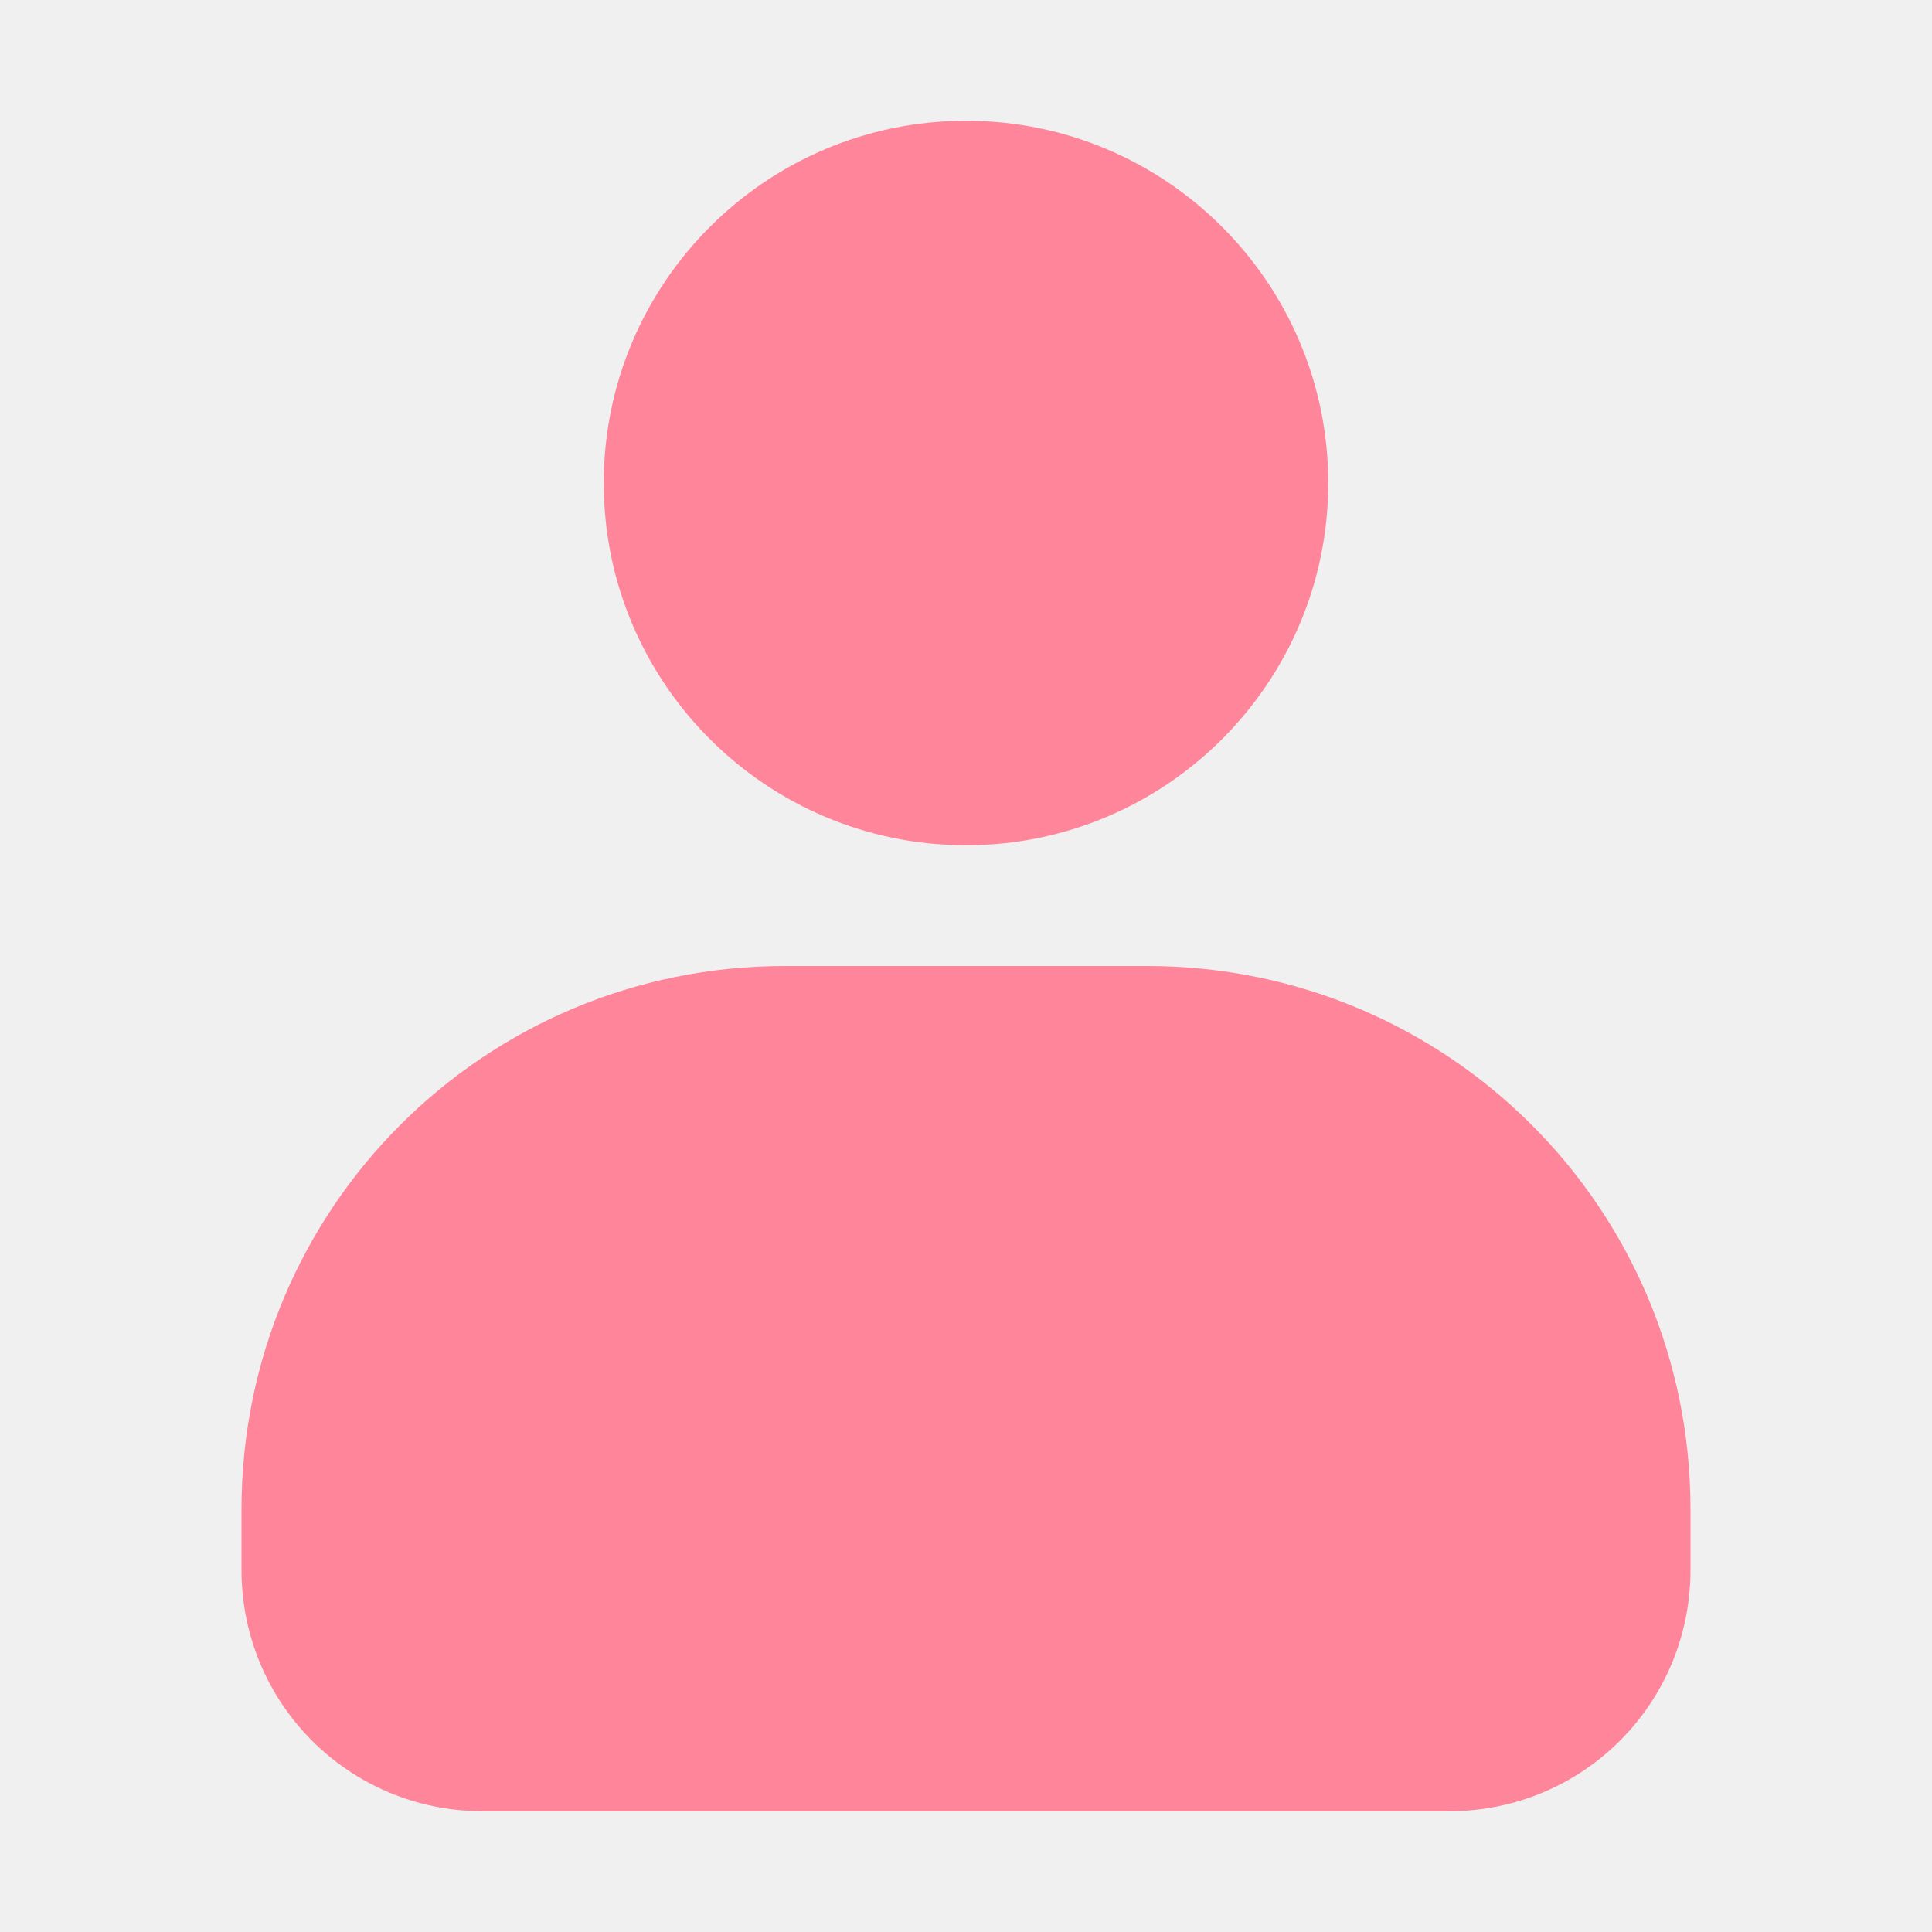
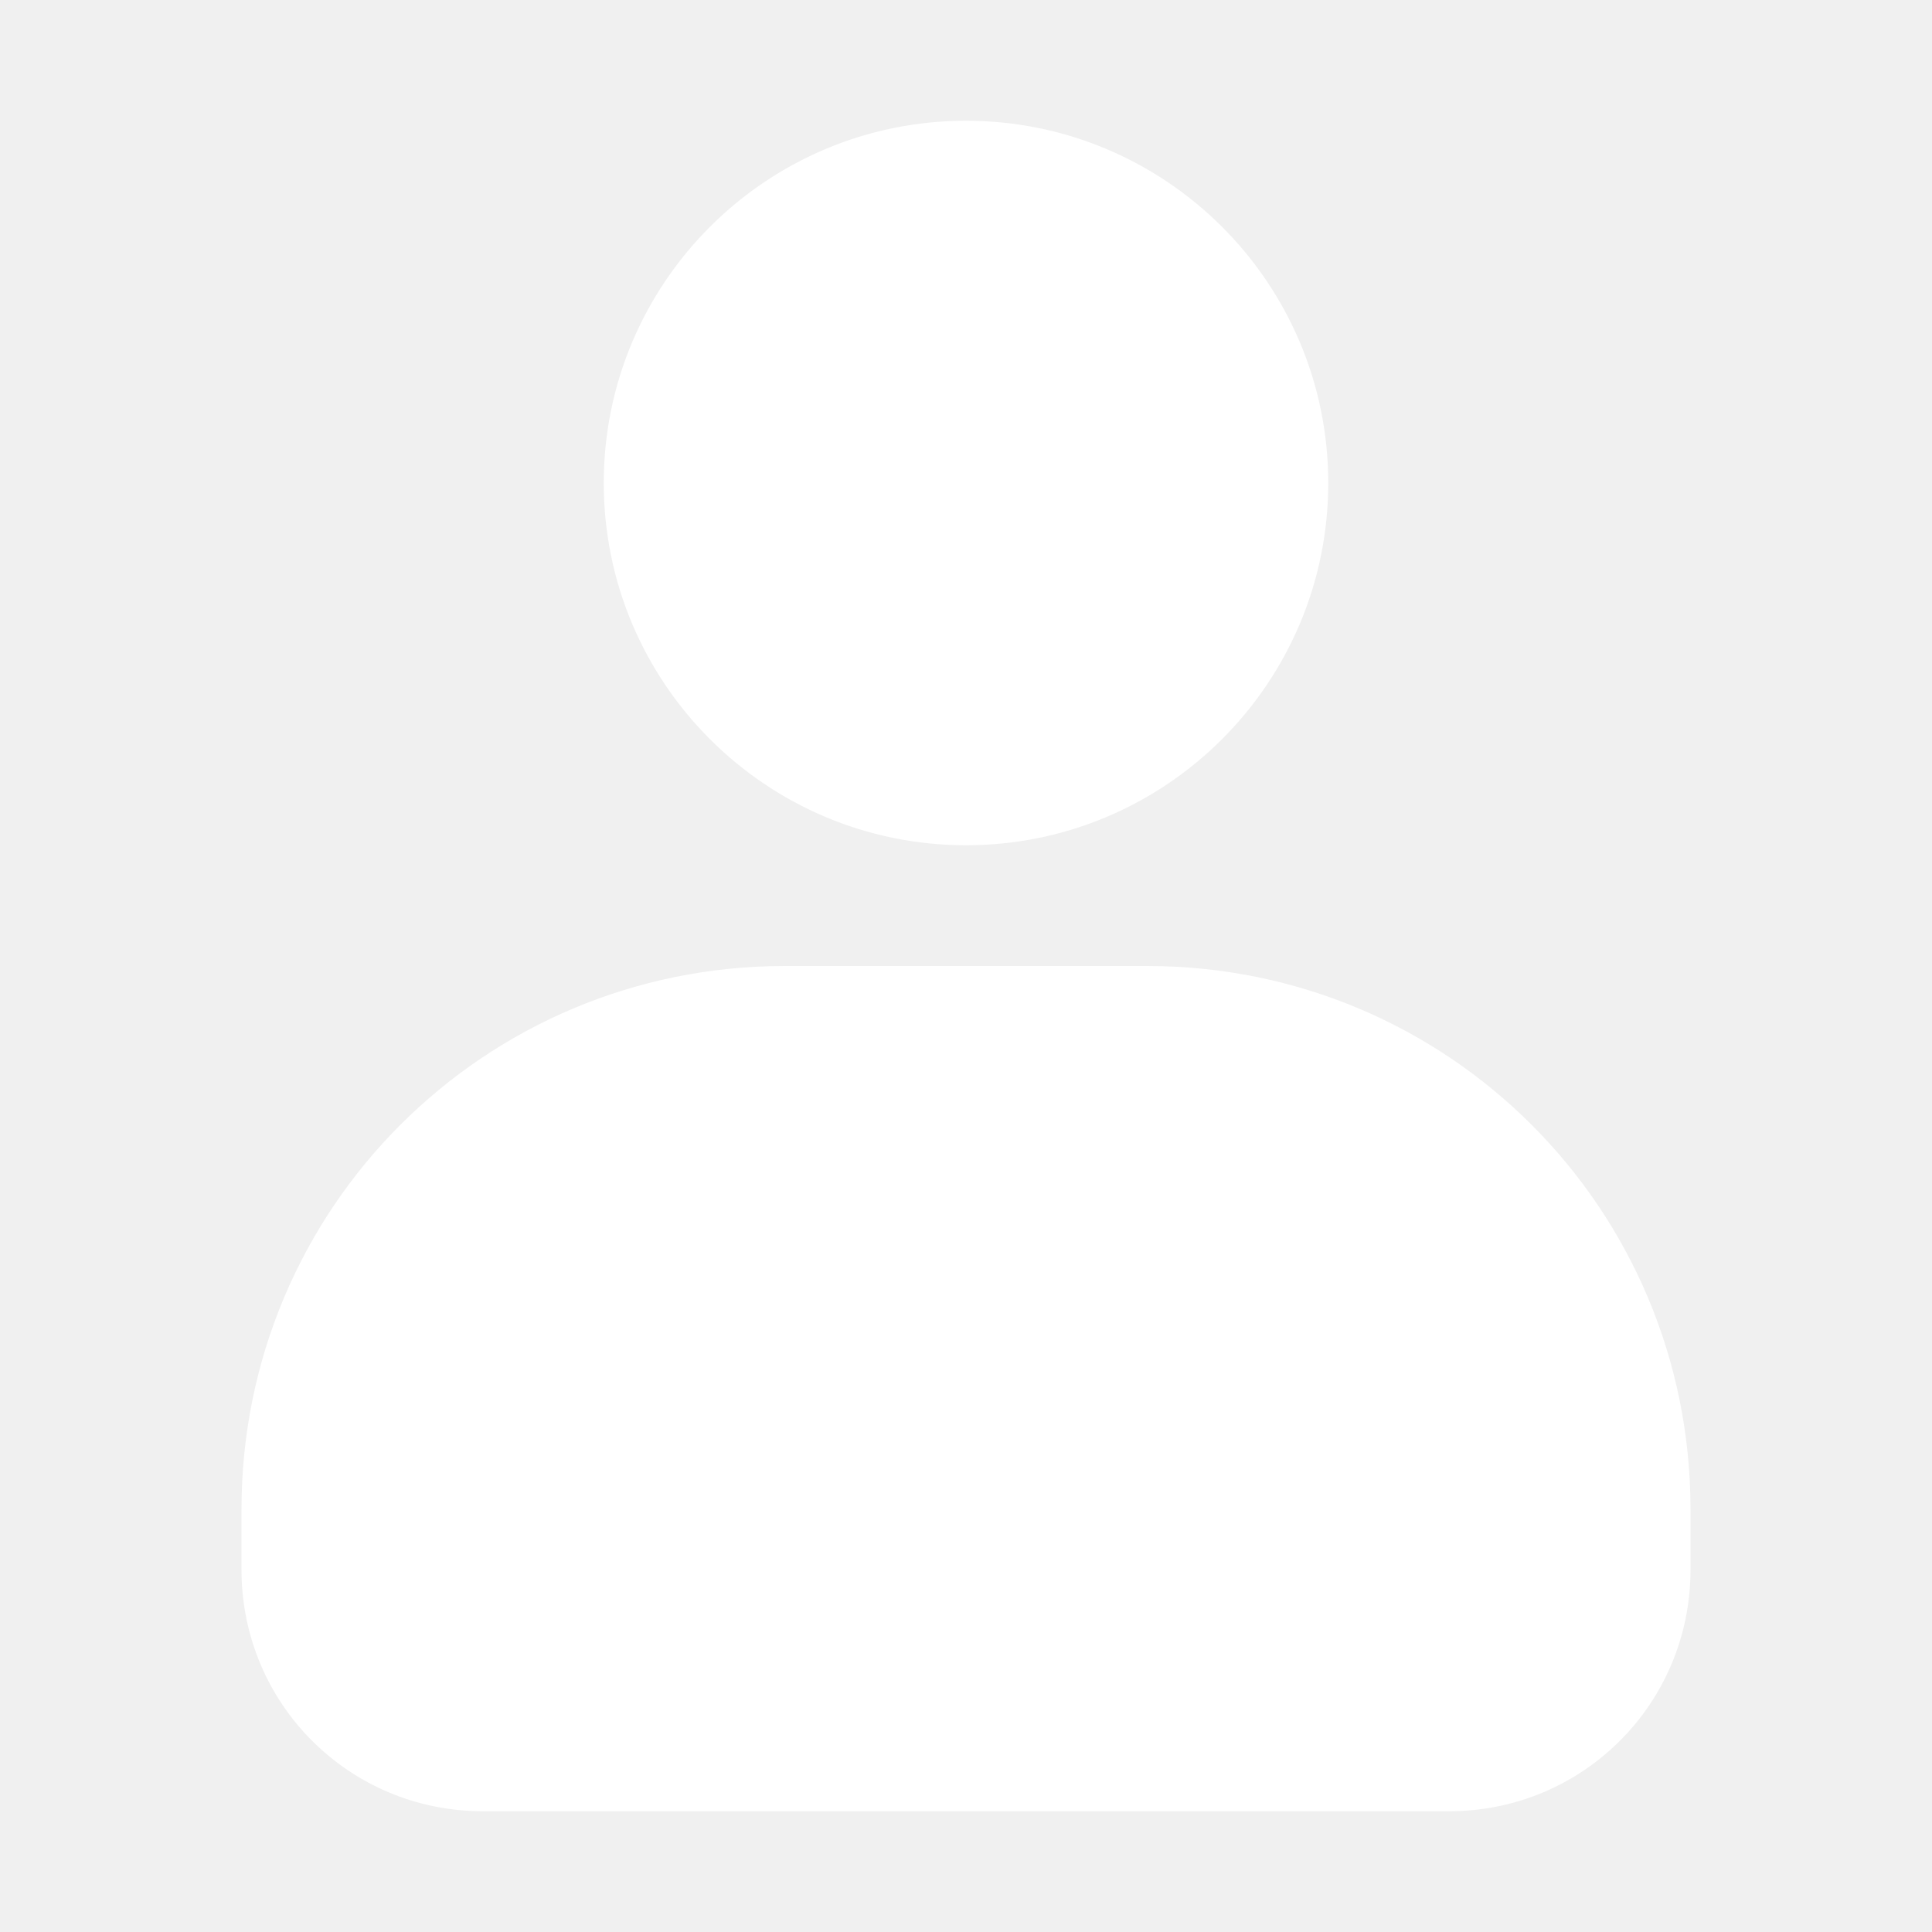
<svg xmlns="http://www.w3.org/2000/svg" width="188px" height="188px" viewBox="0 0 16 16">
-   <path d="m 8 1 c -1.656 0 -3 1.344 -3 3 s 1.344 3 3 3 s 3 -1.344 3 -3 s -1.344 -3 -3 -3 z m -1.5 7 c -2.492 0 -4.5 2.008 -4.5 4.5 v 0.5 c 0 1.109 0.891 2 2 2 h 8 c 1.109 0 2 -0.891 2 -2 v -0.5 c 0 -2.492 -2.008 -4.5 -4.5 -4.5 z m 0 0" fill="#FF859B" />
+   <path d="m 8 1 c -1.656 0 -3 1.344 -3 3 s 1.344 3 3 3 s 3 -1.344 3 -3 s -1.344 -3 -3 -3 z m -1.5 7 c -2.492 0 -4.5 2.008 -4.5 4.5 v 0.5 c 0 1.109 0.891 2 2 2 h 8 c 1.109 0 2 -0.891 2 -2 v -0.5 c 0 -2.492 -2.008 -4.5 -4.5 -4.5 z m 0 0" fill="#FFF" />
</svg>
